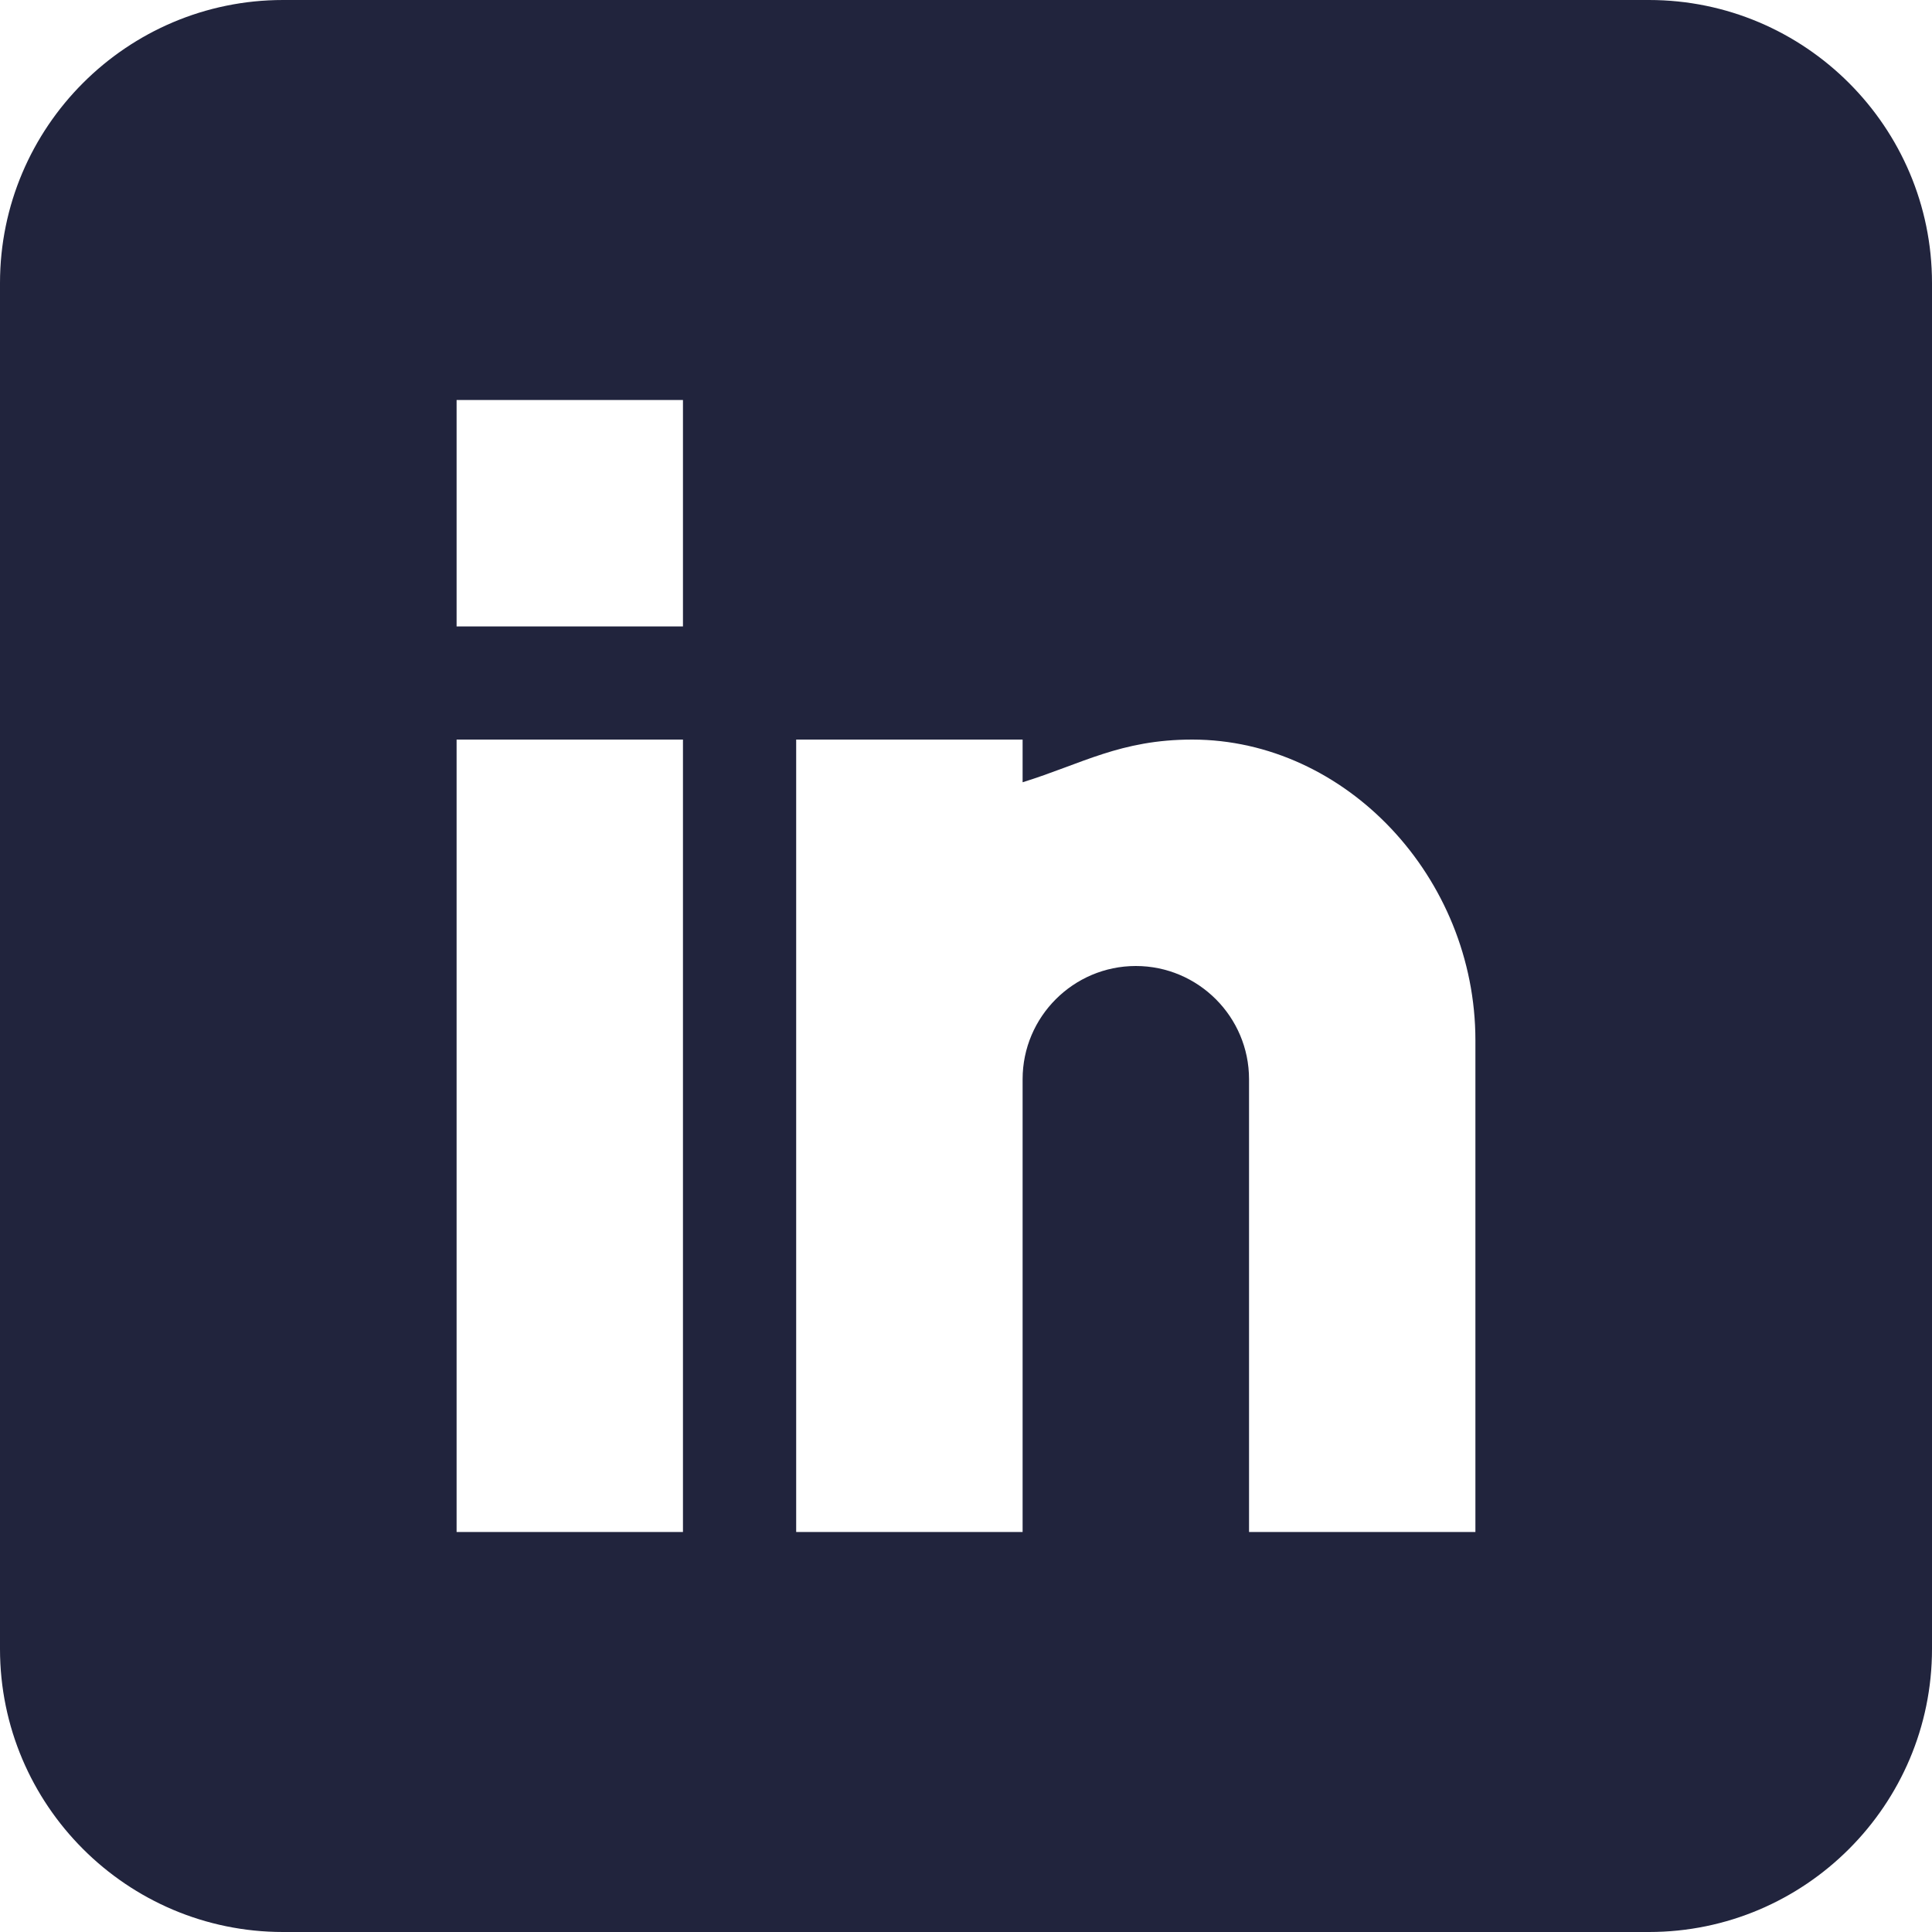
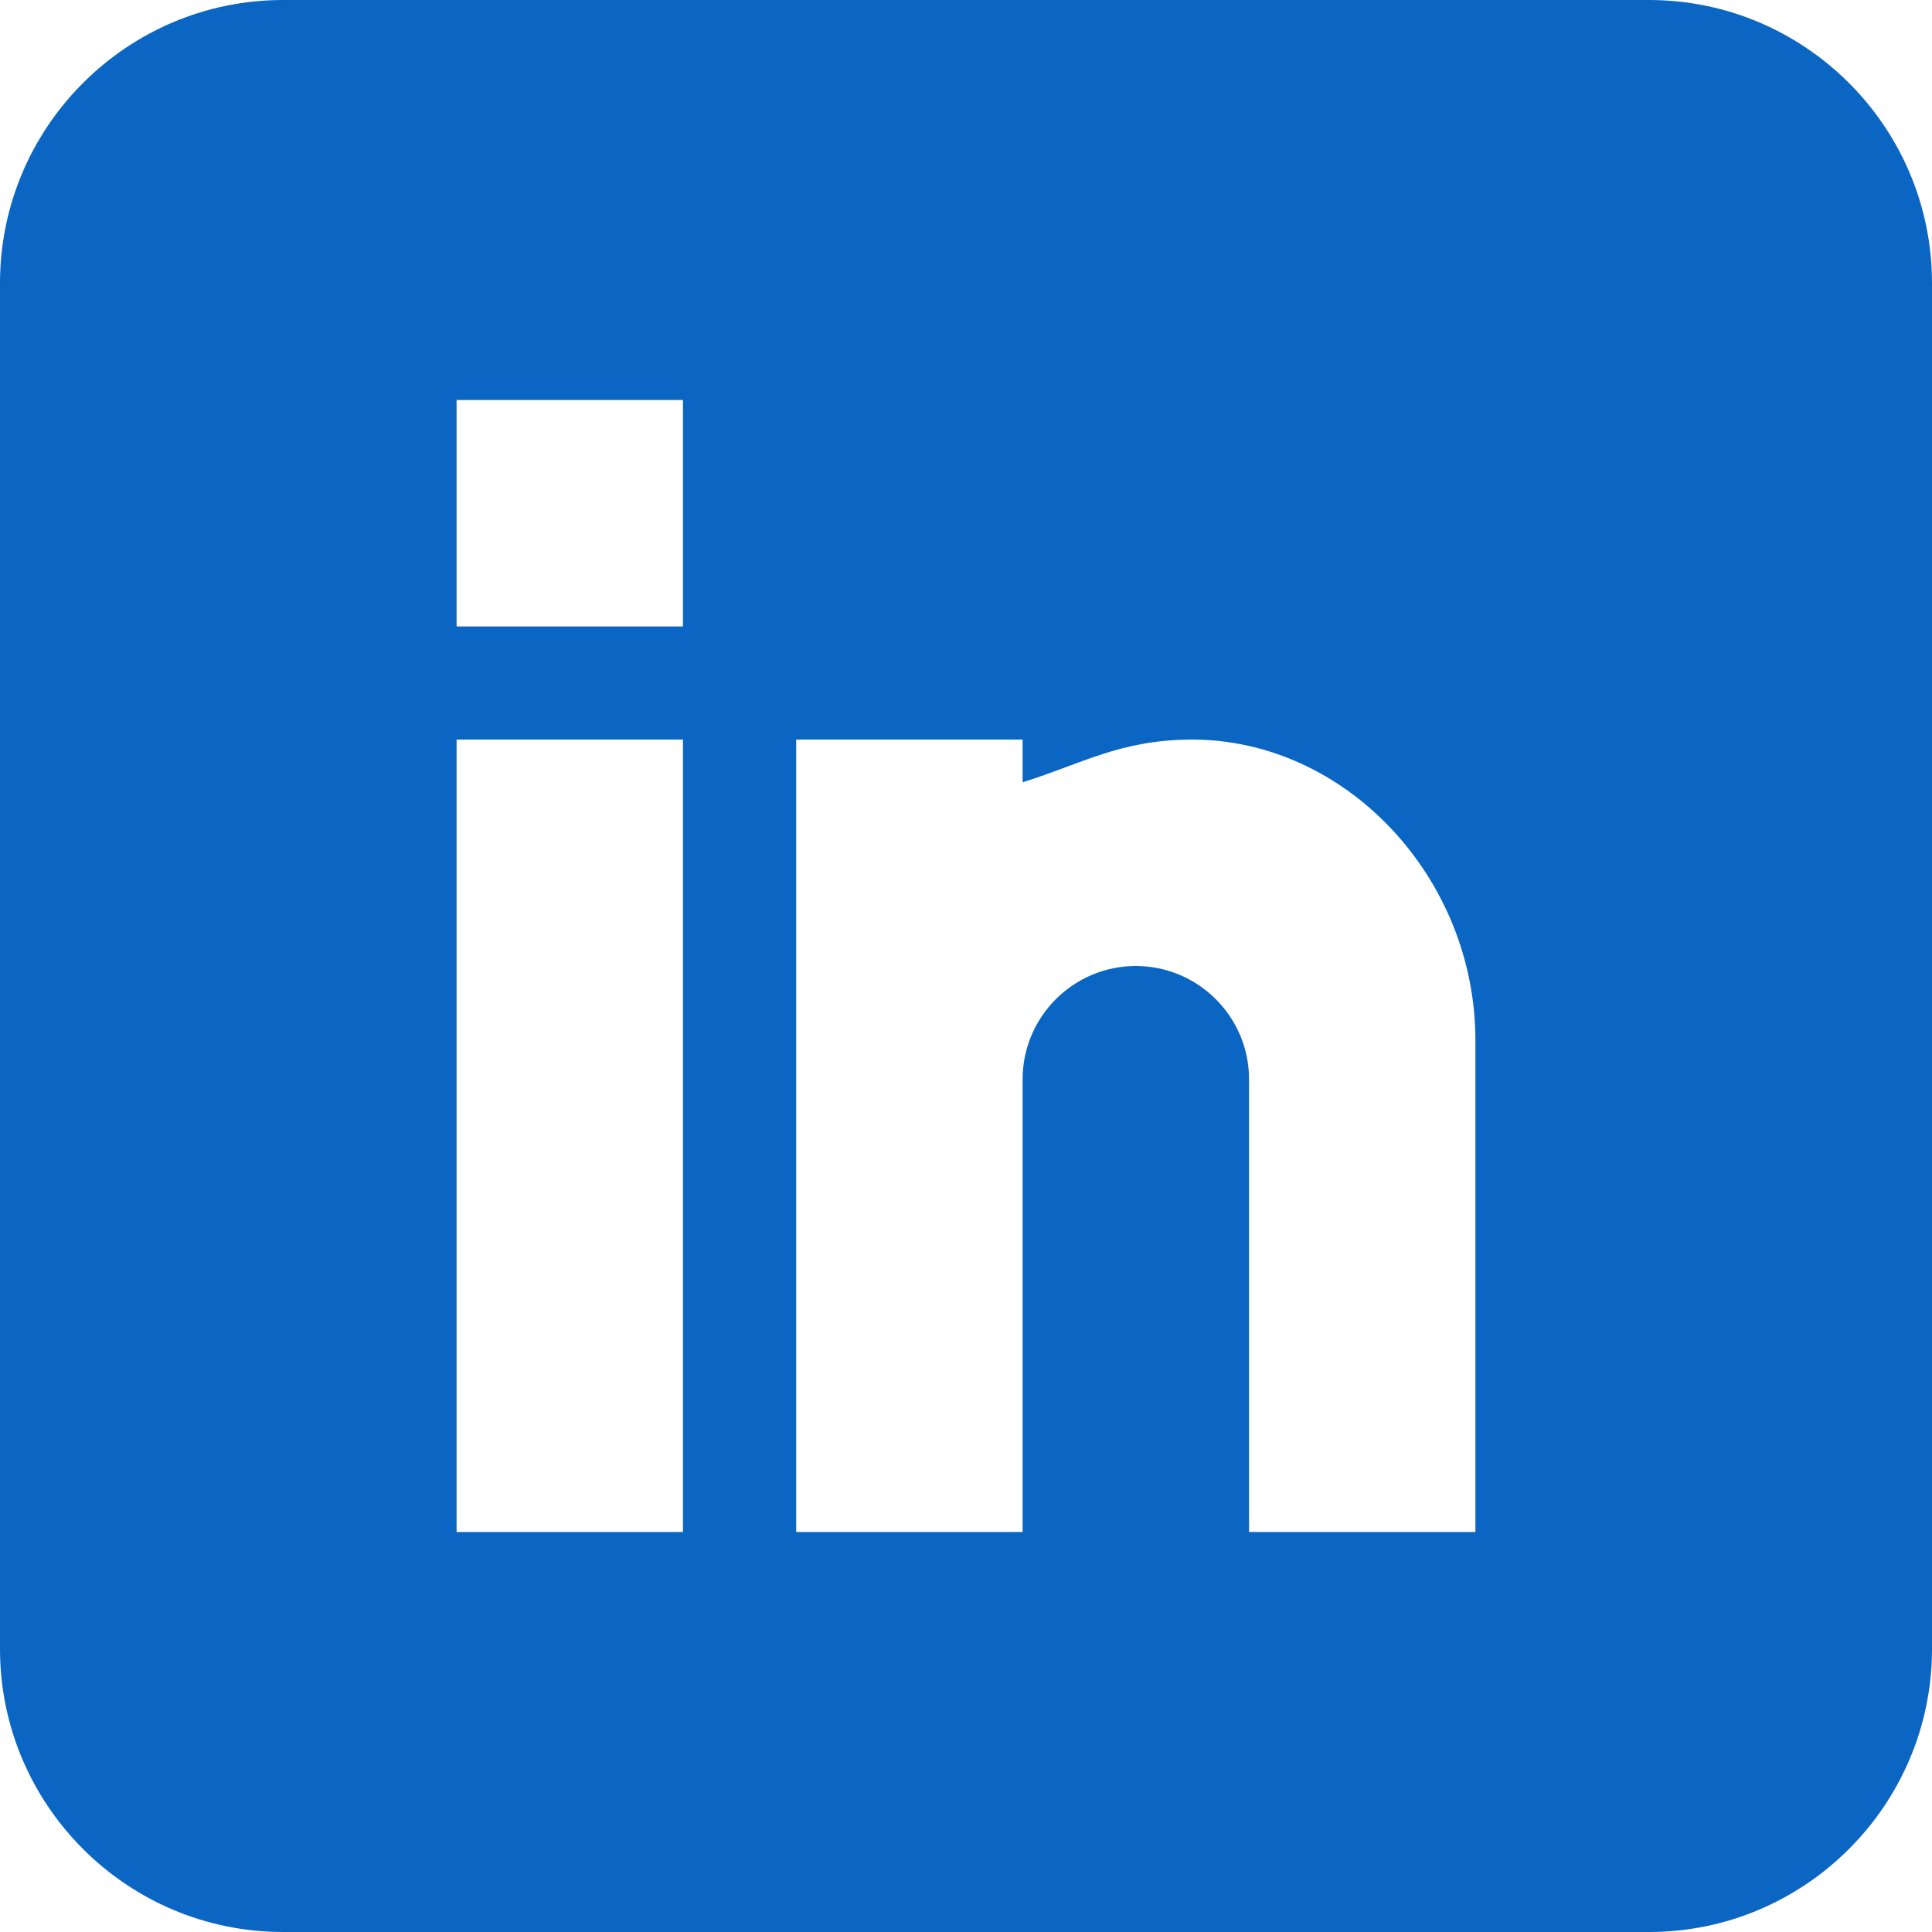
<svg xmlns="http://www.w3.org/2000/svg" width="30" height="30" viewBox="0 0 30 30" fill="none">
-   <path d="M25.605 0H4.395C1.972 0 0 1.972 0 4.395V25.605C0 28.028 1.972 30 4.395 30H25.605C28.028 30 30 28.028 30 25.605V4.395C30 1.972 28.028 0 25.605 0ZM10.605 23.789H7.09V11.484H10.605V23.789ZM10.605 9.727H7.09V6.211H10.605V9.727ZM22.91 23.789H19.395V16.758C19.395 15.789 18.606 15 17.637 15C16.668 15 15.879 15.789 15.879 16.758V23.789H12.363V11.484H15.879V12.147C16.8 11.861 17.398 11.484 18.516 11.484C20.9 11.487 22.91 13.626 22.91 16.154V23.789Z" fill="#21243D" />
+   <path d="M25.605 0H4.395C1.972 0 0 1.972 0 4.395V25.605C0 28.028 1.972 30 4.395 30H25.605C28.028 30 30 28.028 30 25.605V4.395C30 1.972 28.028 0 25.605 0ZM10.605 23.789H7.09V11.484H10.605V23.789ZM10.605 9.727H7.09V6.211H10.605V9.727ZM22.91 23.789H19.395V16.758C19.395 15.789 18.606 15 17.637 15C16.668 15 15.879 15.789 15.879 16.758V23.789H12.363V11.484H15.879V12.147C16.8 11.861 17.398 11.484 18.516 11.484C20.9 11.487 22.91 13.626 22.91 16.154V23.789Z" fill="#0a66c2" />
</svg>
